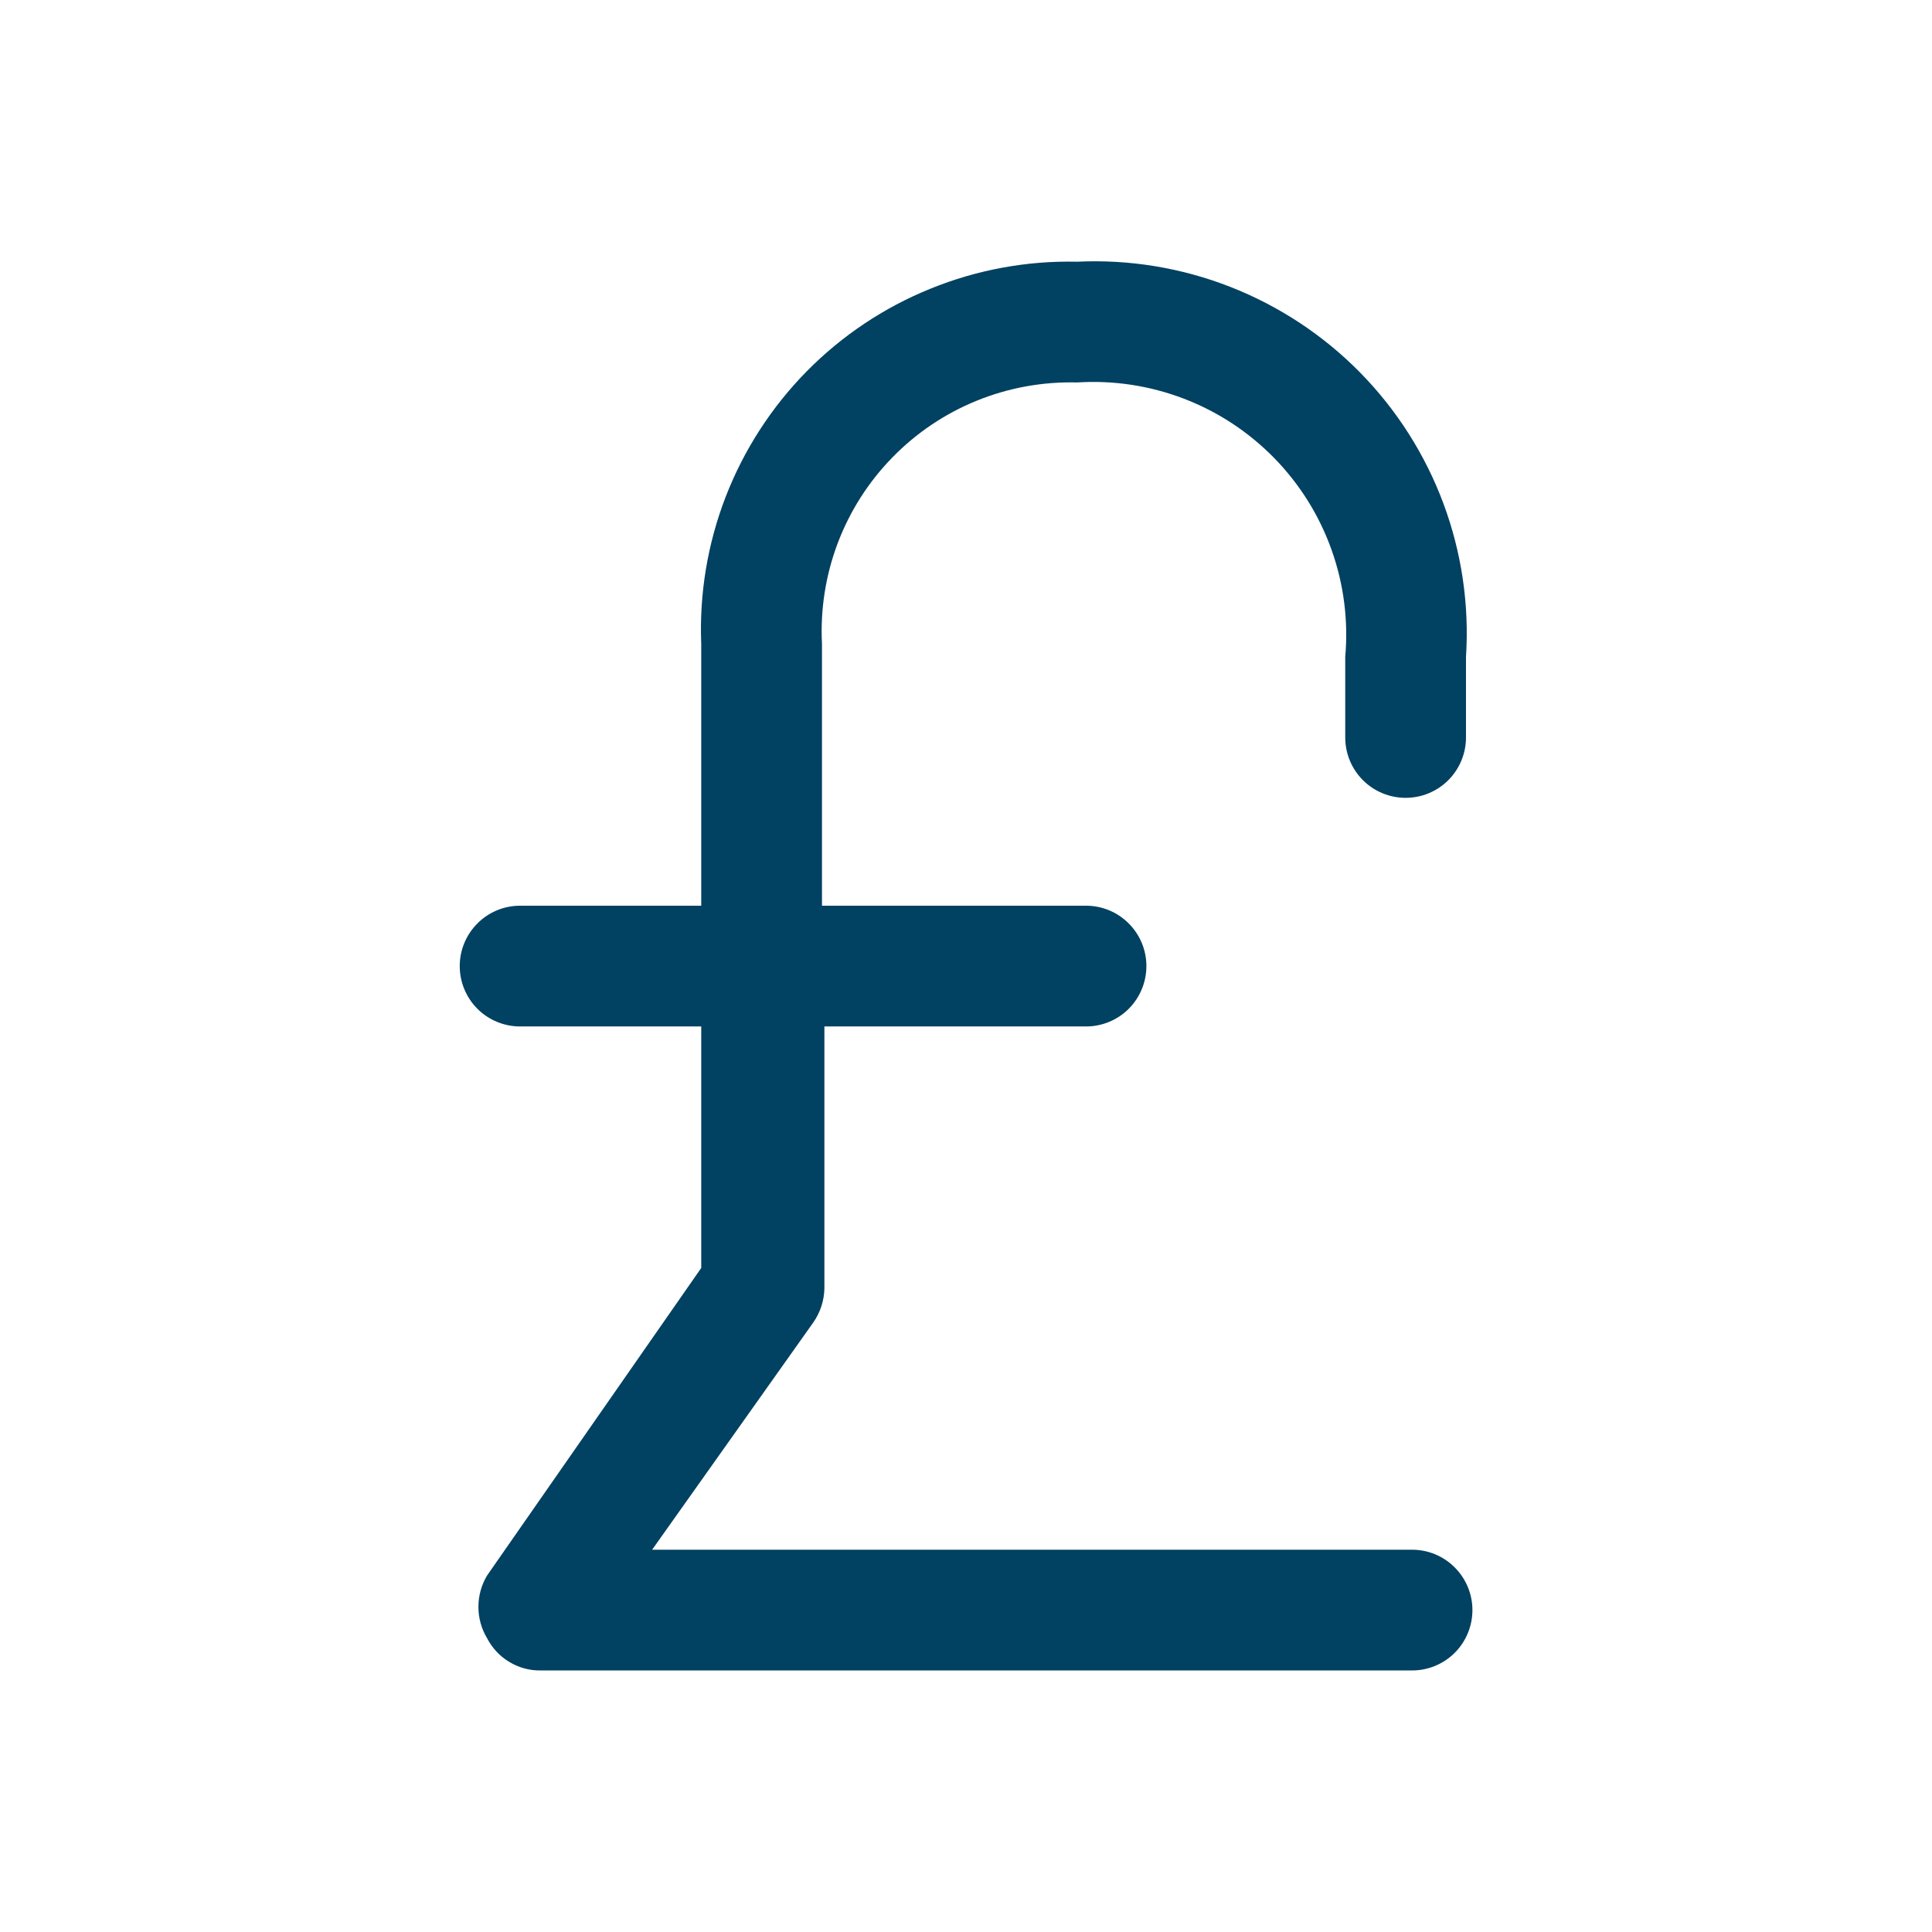
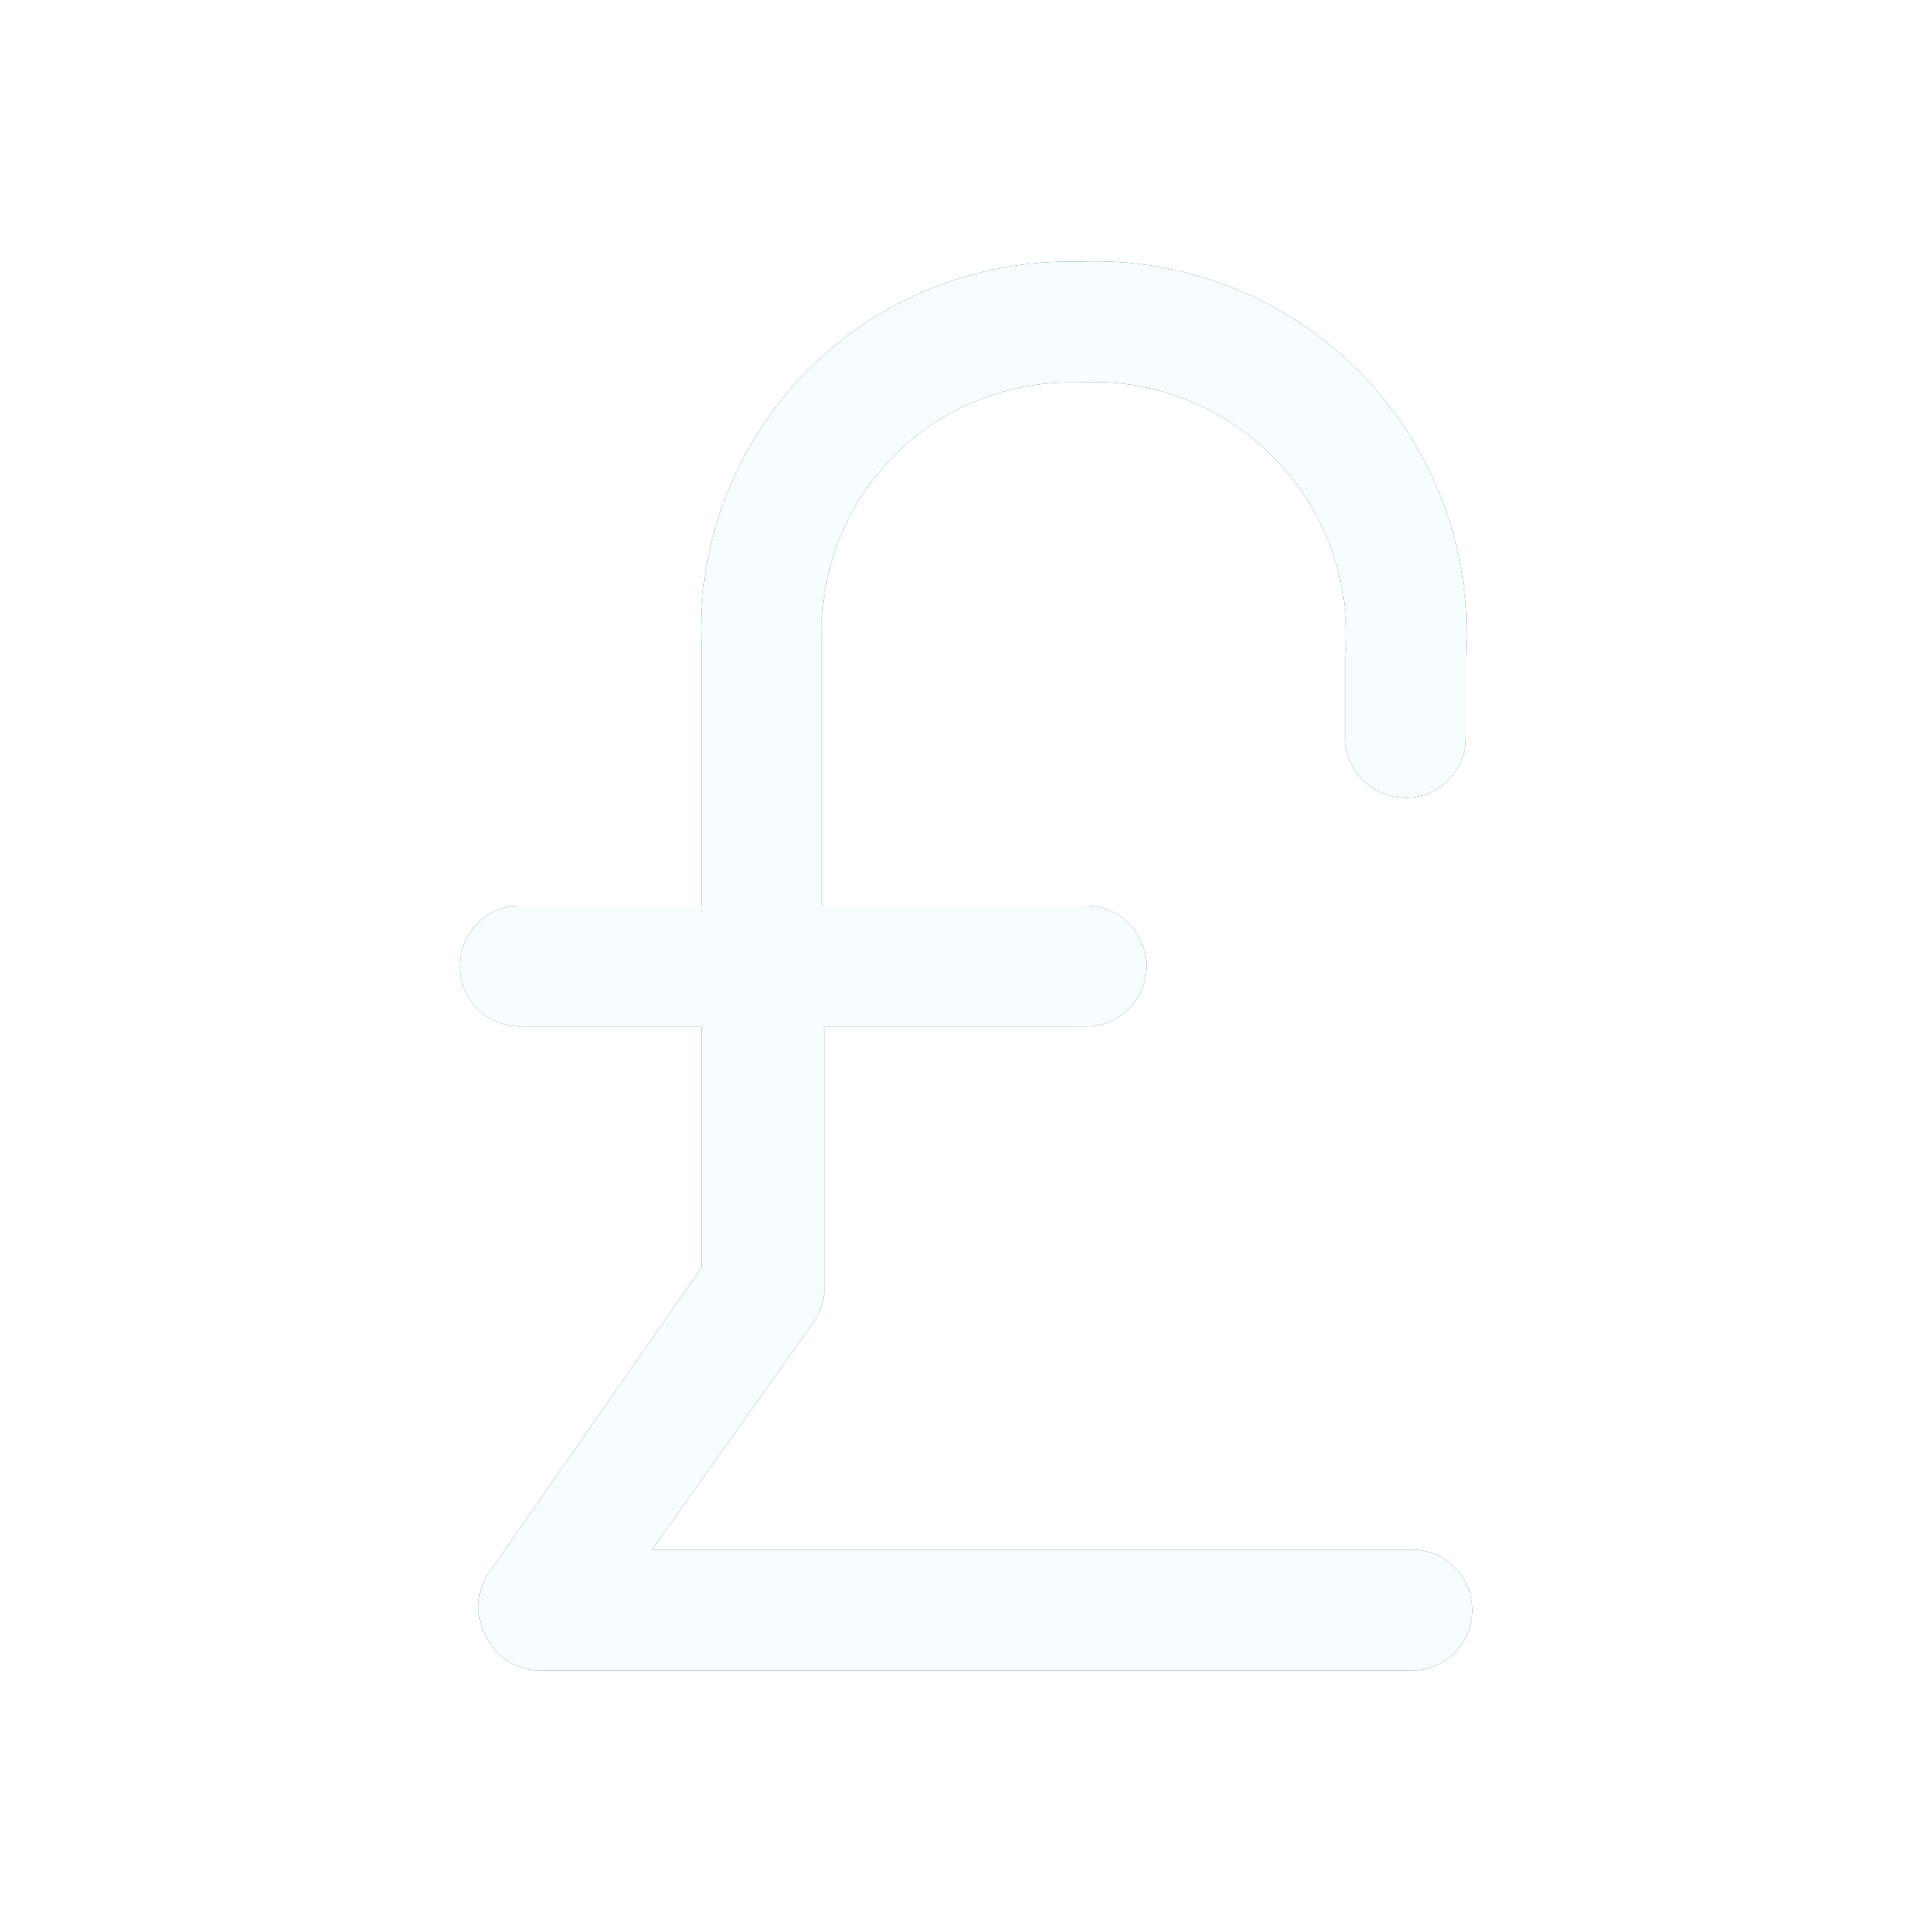
<svg xmlns="http://www.w3.org/2000/svg" width="24" height="24" viewBox="0 0 24 24" fill="none">
  <path d="M17.541 19.251H8.101L10.101 16.431C10.19 16.305 10.239 16.155 10.241 16.001V12.751H13.491C13.69 12.751 13.881 12.672 14.021 12.532C14.162 12.391 14.241 12.2 14.241 12.001C14.241 11.802 14.162 11.612 14.021 11.471C13.881 11.33 13.69 11.251 13.491 11.251H10.211V8.001C10.189 7.575 10.255 7.15 10.405 6.751C10.556 6.351 10.787 5.988 11.085 5.683C11.383 5.377 11.74 5.137 12.135 4.977C12.531 4.816 12.955 4.74 13.381 4.751C13.833 4.722 14.285 4.791 14.708 4.953C15.131 5.115 15.513 5.367 15.83 5.691C16.146 6.015 16.389 6.403 16.541 6.83C16.693 7.256 16.751 7.71 16.711 8.161V9.161C16.711 9.36 16.79 9.551 16.931 9.692C17.071 9.832 17.262 9.911 17.461 9.911C17.66 9.911 17.851 9.832 17.991 9.692C18.132 9.551 18.211 9.36 18.211 9.161V8.161C18.253 7.513 18.157 6.862 17.93 6.253C17.703 5.644 17.35 5.09 16.894 4.626C16.438 4.163 15.889 3.801 15.284 3.564C14.679 3.327 14.03 3.22 13.381 3.251C12.757 3.237 12.137 3.351 11.559 3.586C10.98 3.82 10.456 4.171 10.018 4.616C9.581 5.061 9.239 5.591 9.014 6.173C8.789 6.756 8.686 7.378 8.711 8.001V11.251H6.461C6.262 11.251 6.071 11.33 5.931 11.471C5.79 11.612 5.711 11.802 5.711 12.001C5.711 12.2 5.79 12.391 5.931 12.532C6.071 12.672 6.262 12.751 6.461 12.751H8.711V15.751L6.051 19.571C5.98 19.689 5.943 19.824 5.943 19.961C5.943 20.099 5.98 20.233 6.051 20.351C6.114 20.472 6.208 20.574 6.325 20.644C6.441 20.715 6.575 20.752 6.711 20.751H17.541C17.74 20.751 17.931 20.672 18.071 20.532C18.212 20.391 18.291 20.2 18.291 20.001C18.291 19.802 18.212 19.612 18.071 19.471C17.931 19.33 17.74 19.251 17.541 19.251Z" fill="#014162" />
+   <path d="M17.541 19.251H8.101L10.101 16.431C10.19 16.305 10.239 16.155 10.241 16.001V12.751H13.491C13.69 12.751 13.881 12.672 14.021 12.532C14.162 12.391 14.241 12.2 14.241 12.001C14.241 11.802 14.162 11.612 14.021 11.471C13.881 11.33 13.69 11.251 13.491 11.251H10.211V8.001C10.189 7.575 10.255 7.15 10.405 6.751C10.556 6.351 10.787 5.988 11.085 5.683C11.383 5.377 11.74 5.137 12.135 4.977C12.531 4.816 12.955 4.74 13.381 4.751C13.833 4.722 14.285 4.791 14.708 4.953C15.131 5.115 15.513 5.367 15.83 5.691C16.146 6.015 16.389 6.403 16.541 6.83C16.693 7.256 16.751 7.71 16.711 8.161V9.161C16.711 9.36 16.79 9.551 16.931 9.692C17.071 9.832 17.262 9.911 17.461 9.911C17.66 9.911 17.851 9.832 17.991 9.692C18.132 9.551 18.211 9.36 18.211 9.161V8.161C18.253 7.513 18.157 6.862 17.93 6.253C17.703 5.644 17.35 5.09 16.894 4.626C16.438 4.163 15.889 3.801 15.284 3.564C14.679 3.327 14.03 3.22 13.381 3.251C12.757 3.237 12.137 3.351 11.559 3.586C10.98 3.82 10.456 4.171 10.018 4.616C9.581 5.061 9.239 5.591 9.014 6.173C8.789 6.756 8.686 7.378 8.711 8.001V11.251H6.461C6.262 11.251 6.071 11.33 5.931 11.471C5.79 11.612 5.711 11.802 5.711 12.001C5.711 12.2 5.79 12.391 5.931 12.532C6.071 12.672 6.262 12.751 6.461 12.751H8.711V15.751L6.051 19.571C5.98 19.689 5.943 19.824 5.943 19.961C5.943 20.099 5.98 20.233 6.051 20.351C6.114 20.472 6.208 20.574 6.325 20.644C6.441 20.715 6.575 20.752 6.711 20.751H17.541C17.74 20.751 17.931 20.672 18.071 20.532C18.212 20.391 18.291 20.2 18.291 20.001C18.291 19.802 18.212 19.612 18.071 19.471C17.931 19.33 17.74 19.251 17.541 19.251Z" fill="#F7FCFF" />
</svg>
